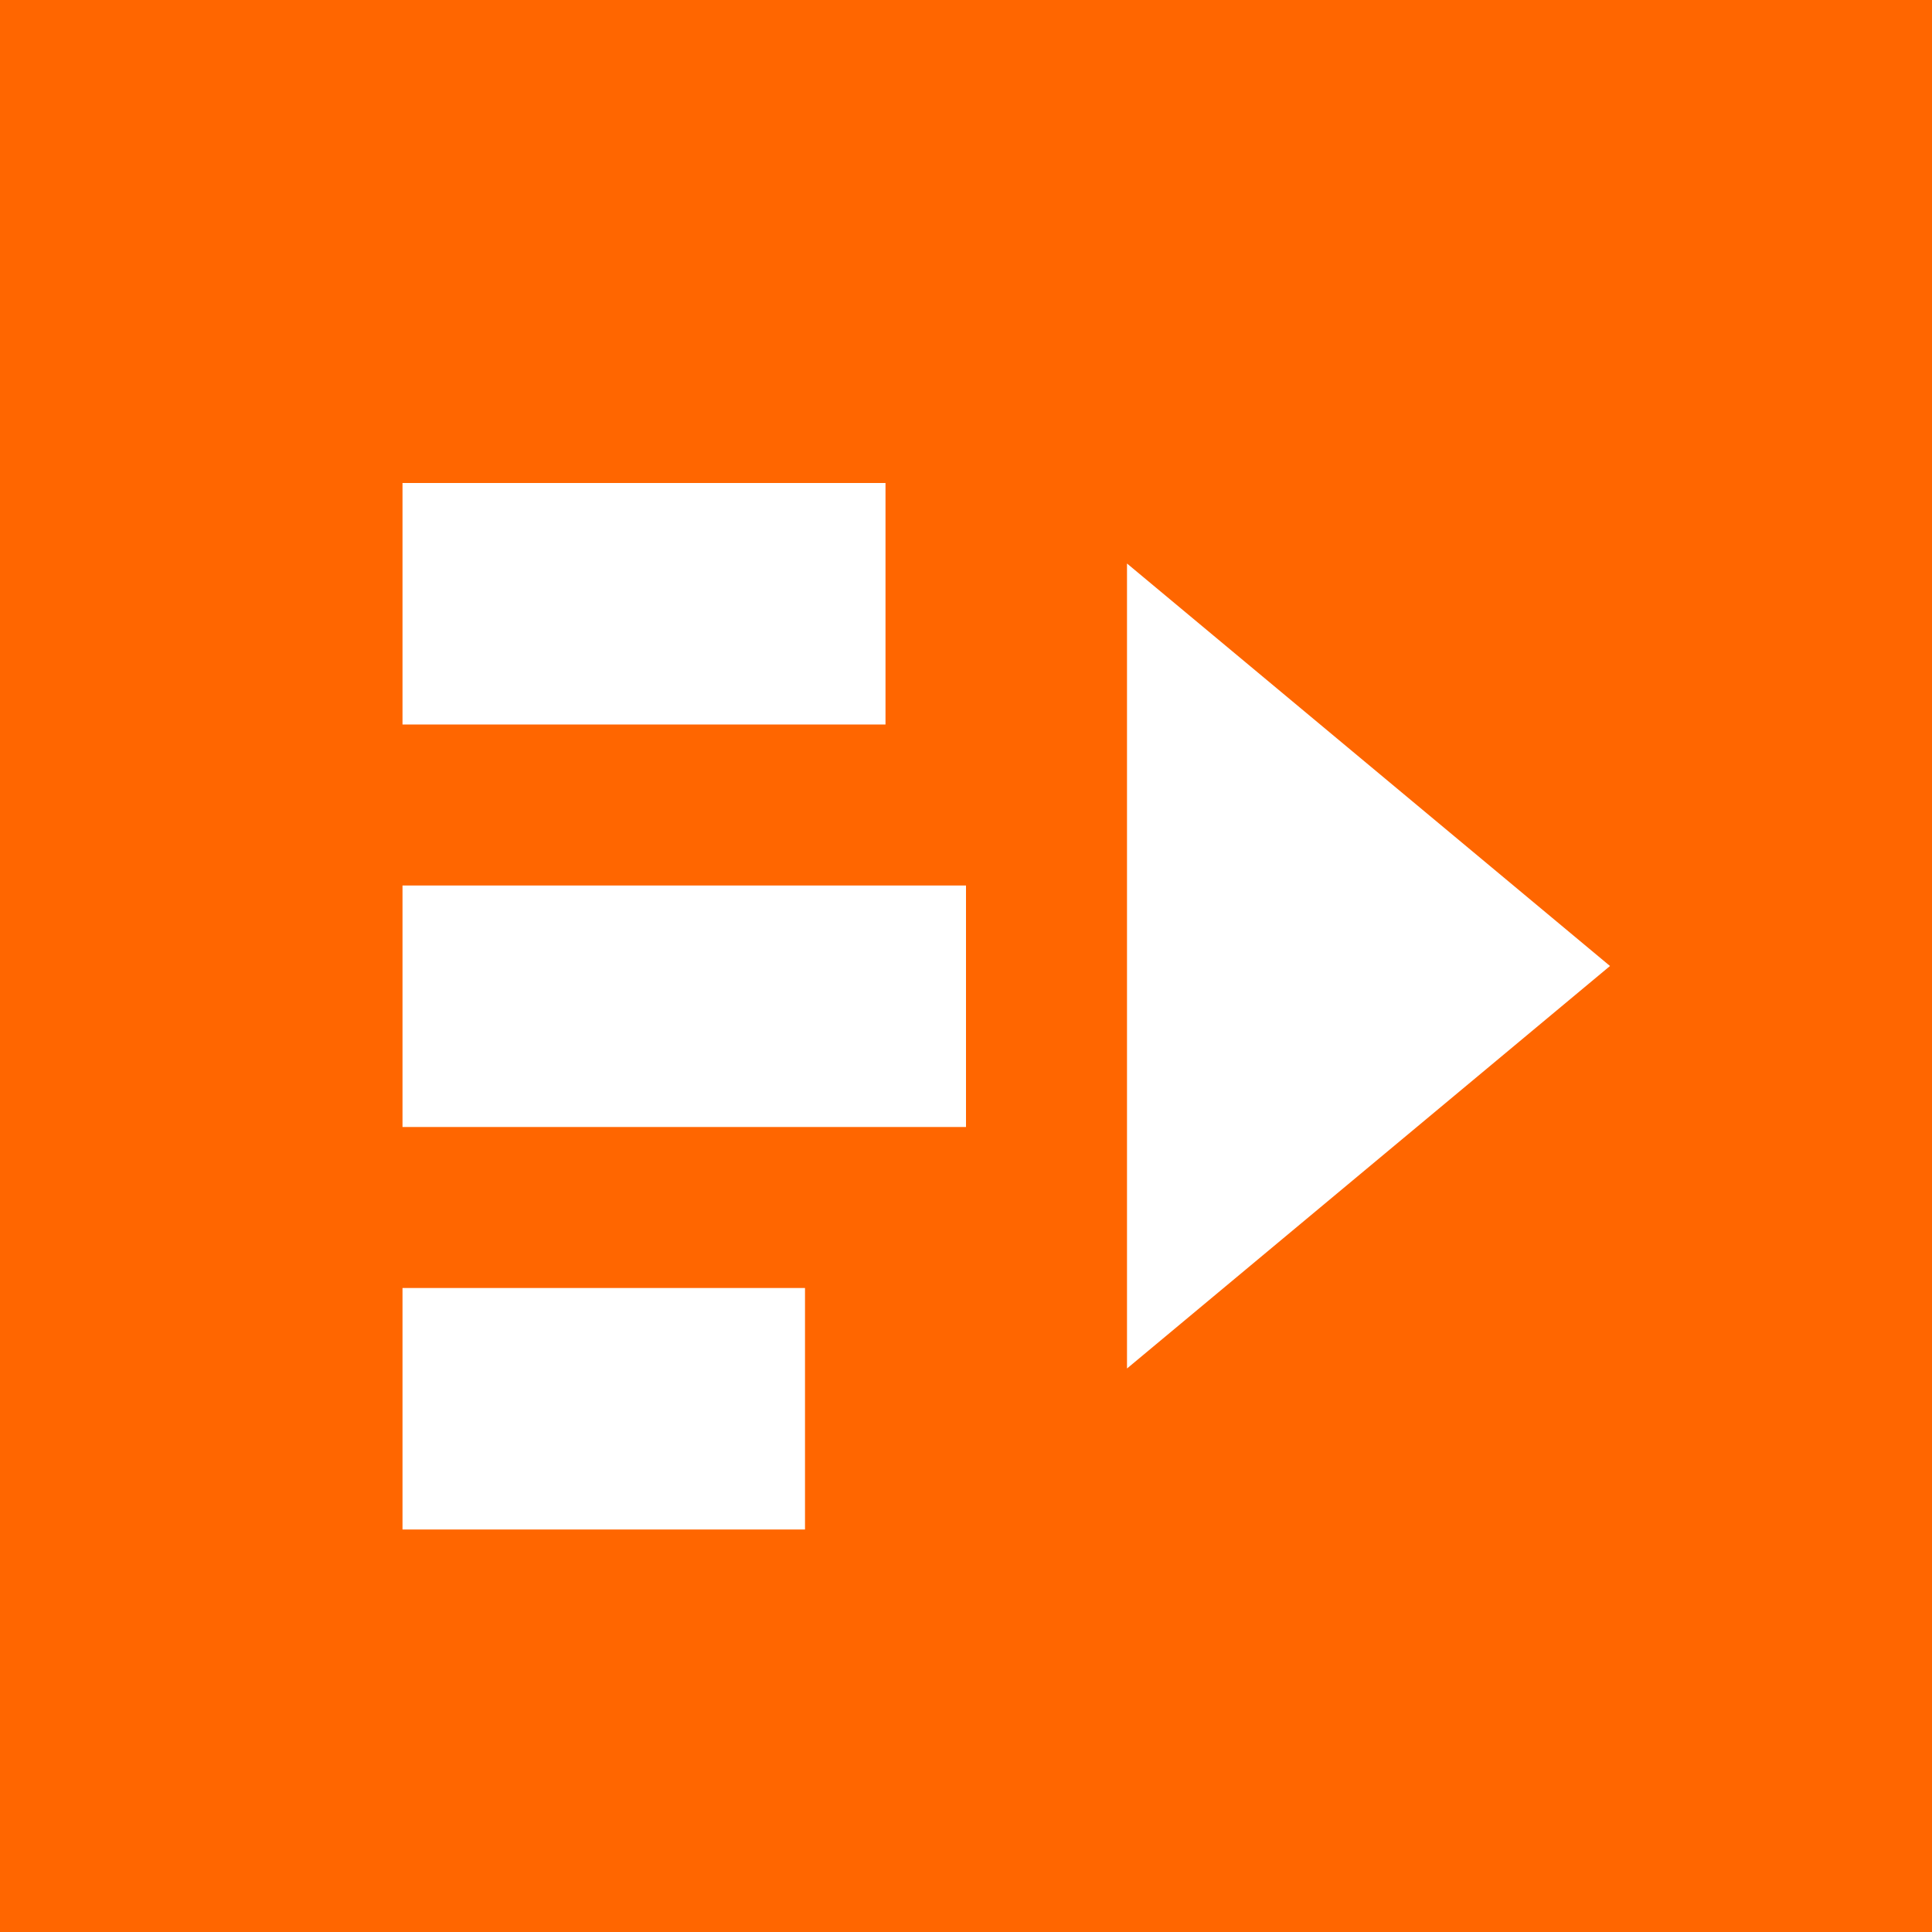
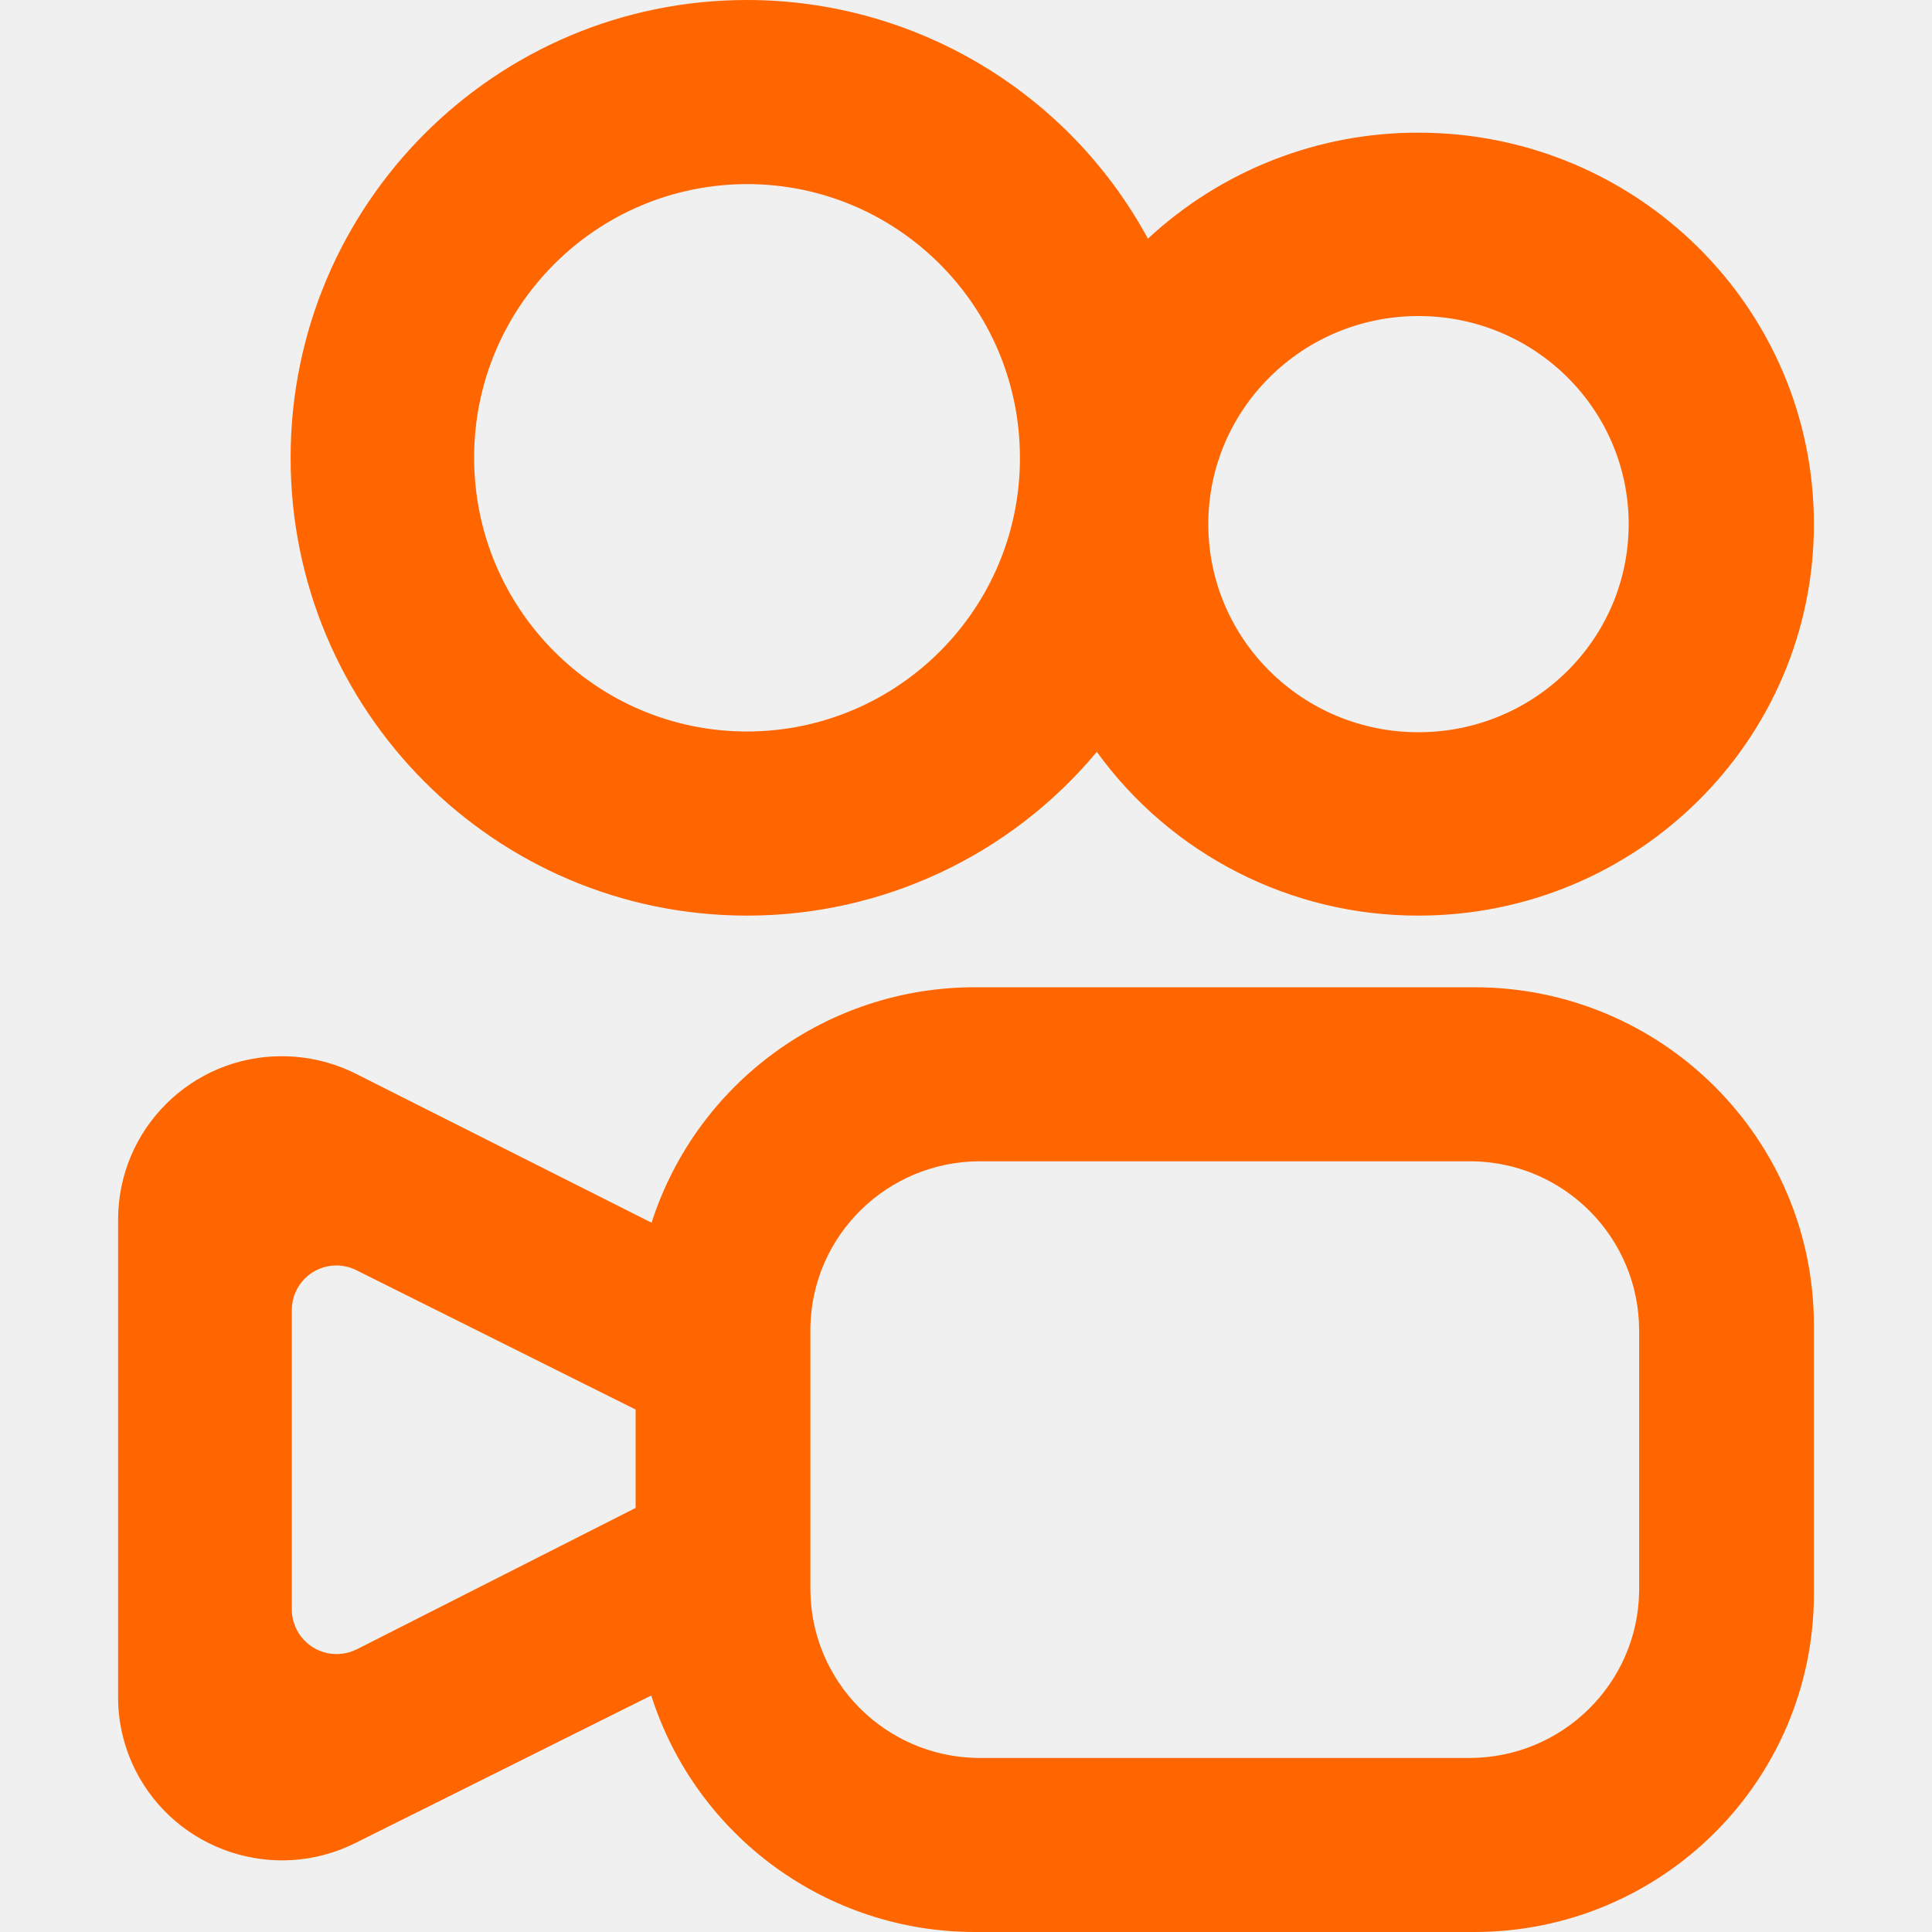
<svg xmlns="http://www.w3.org/2000/svg" width="24" height="24" viewBox="0 0 24 24" role="img" aria-label="kuaishou-ops logo">
-   <rect width="24" height="24" fill="#FF6600" />
-   <path d="M5 6h6v3H5zM5 11h7v3H5zM5 16h5v3H5z" fill="#FFFFFF" />
-   <path d="M14 7l6 5-6 5z" fill="#FFFFFF" />
+   <path d="M18.315 12.264c2.33 0 4.218 1.88 4.218 4.2V19.8c0 2.32-1.888 4.2-4.218 4.2h-6.202a4.218 4.218 0 0 1-4.023-2.938l-3.676 1.833a2.04 2.04 0 0 1-2.731-.903 2.015 2.015 0 0 1-.216-.907v-5.94a2.03 2.03 0 0 1 2.035-2.024 2.044 2.044 0 0 1 .919.218l3.673 1.85a4.218 4.218 0 0 1 4.02-2.925zm-.062 2.162h-6.078c-1.153 0-2.09.921-2.108 2.065v3.247c0 1.148.925 2.081 2.073 2.1h6.113c1.153 0 2.09-.922 2.109-2.065v-3.247a2.104 2.104 0 0 0-2.074-2.1zM4.18 15.72a.554.554 0 0 0-.555.542v3.734a.556.556 0 0 0 .798.496l.01-.004 3.463-1.756V17.51l-3.467-1.73a.557.557 0 0 0-.249-.06zM9.28 0a5.667 5.667 0 0 1 4.98 2.965 4.921 4.921 0 0 1 3.36-1.317c2.714 0 4.913 2.177 4.913 4.863 0 2.686-2.2 4.863-4.912 4.863a4.921 4.921 0 0 1-3.996-2.034 5.651 5.651 0 0 1-4.345 2.034c-3.131 0-5.67-2.546-5.67-5.687C3.61 2.546 6.149 0 9.28 0Zm8.34 3.926c-1.441 0-2.61 1.157-2.61 2.585s1.169 2.585 2.61 2.585c1.443 0 2.612-1.157 2.612-2.585s-1.169-2.585-2.611-2.585zM9.28 2.287a3.395 3.395 0 0 0-3.39 3.4c0 1.877 1.518 3.4 3.39 3.4a3.395 3.395 0 0 0 3.39-3.4c0-1.878-1.518-3.4-3.39-3.4z" fill="#FF6600" />
</svg>
